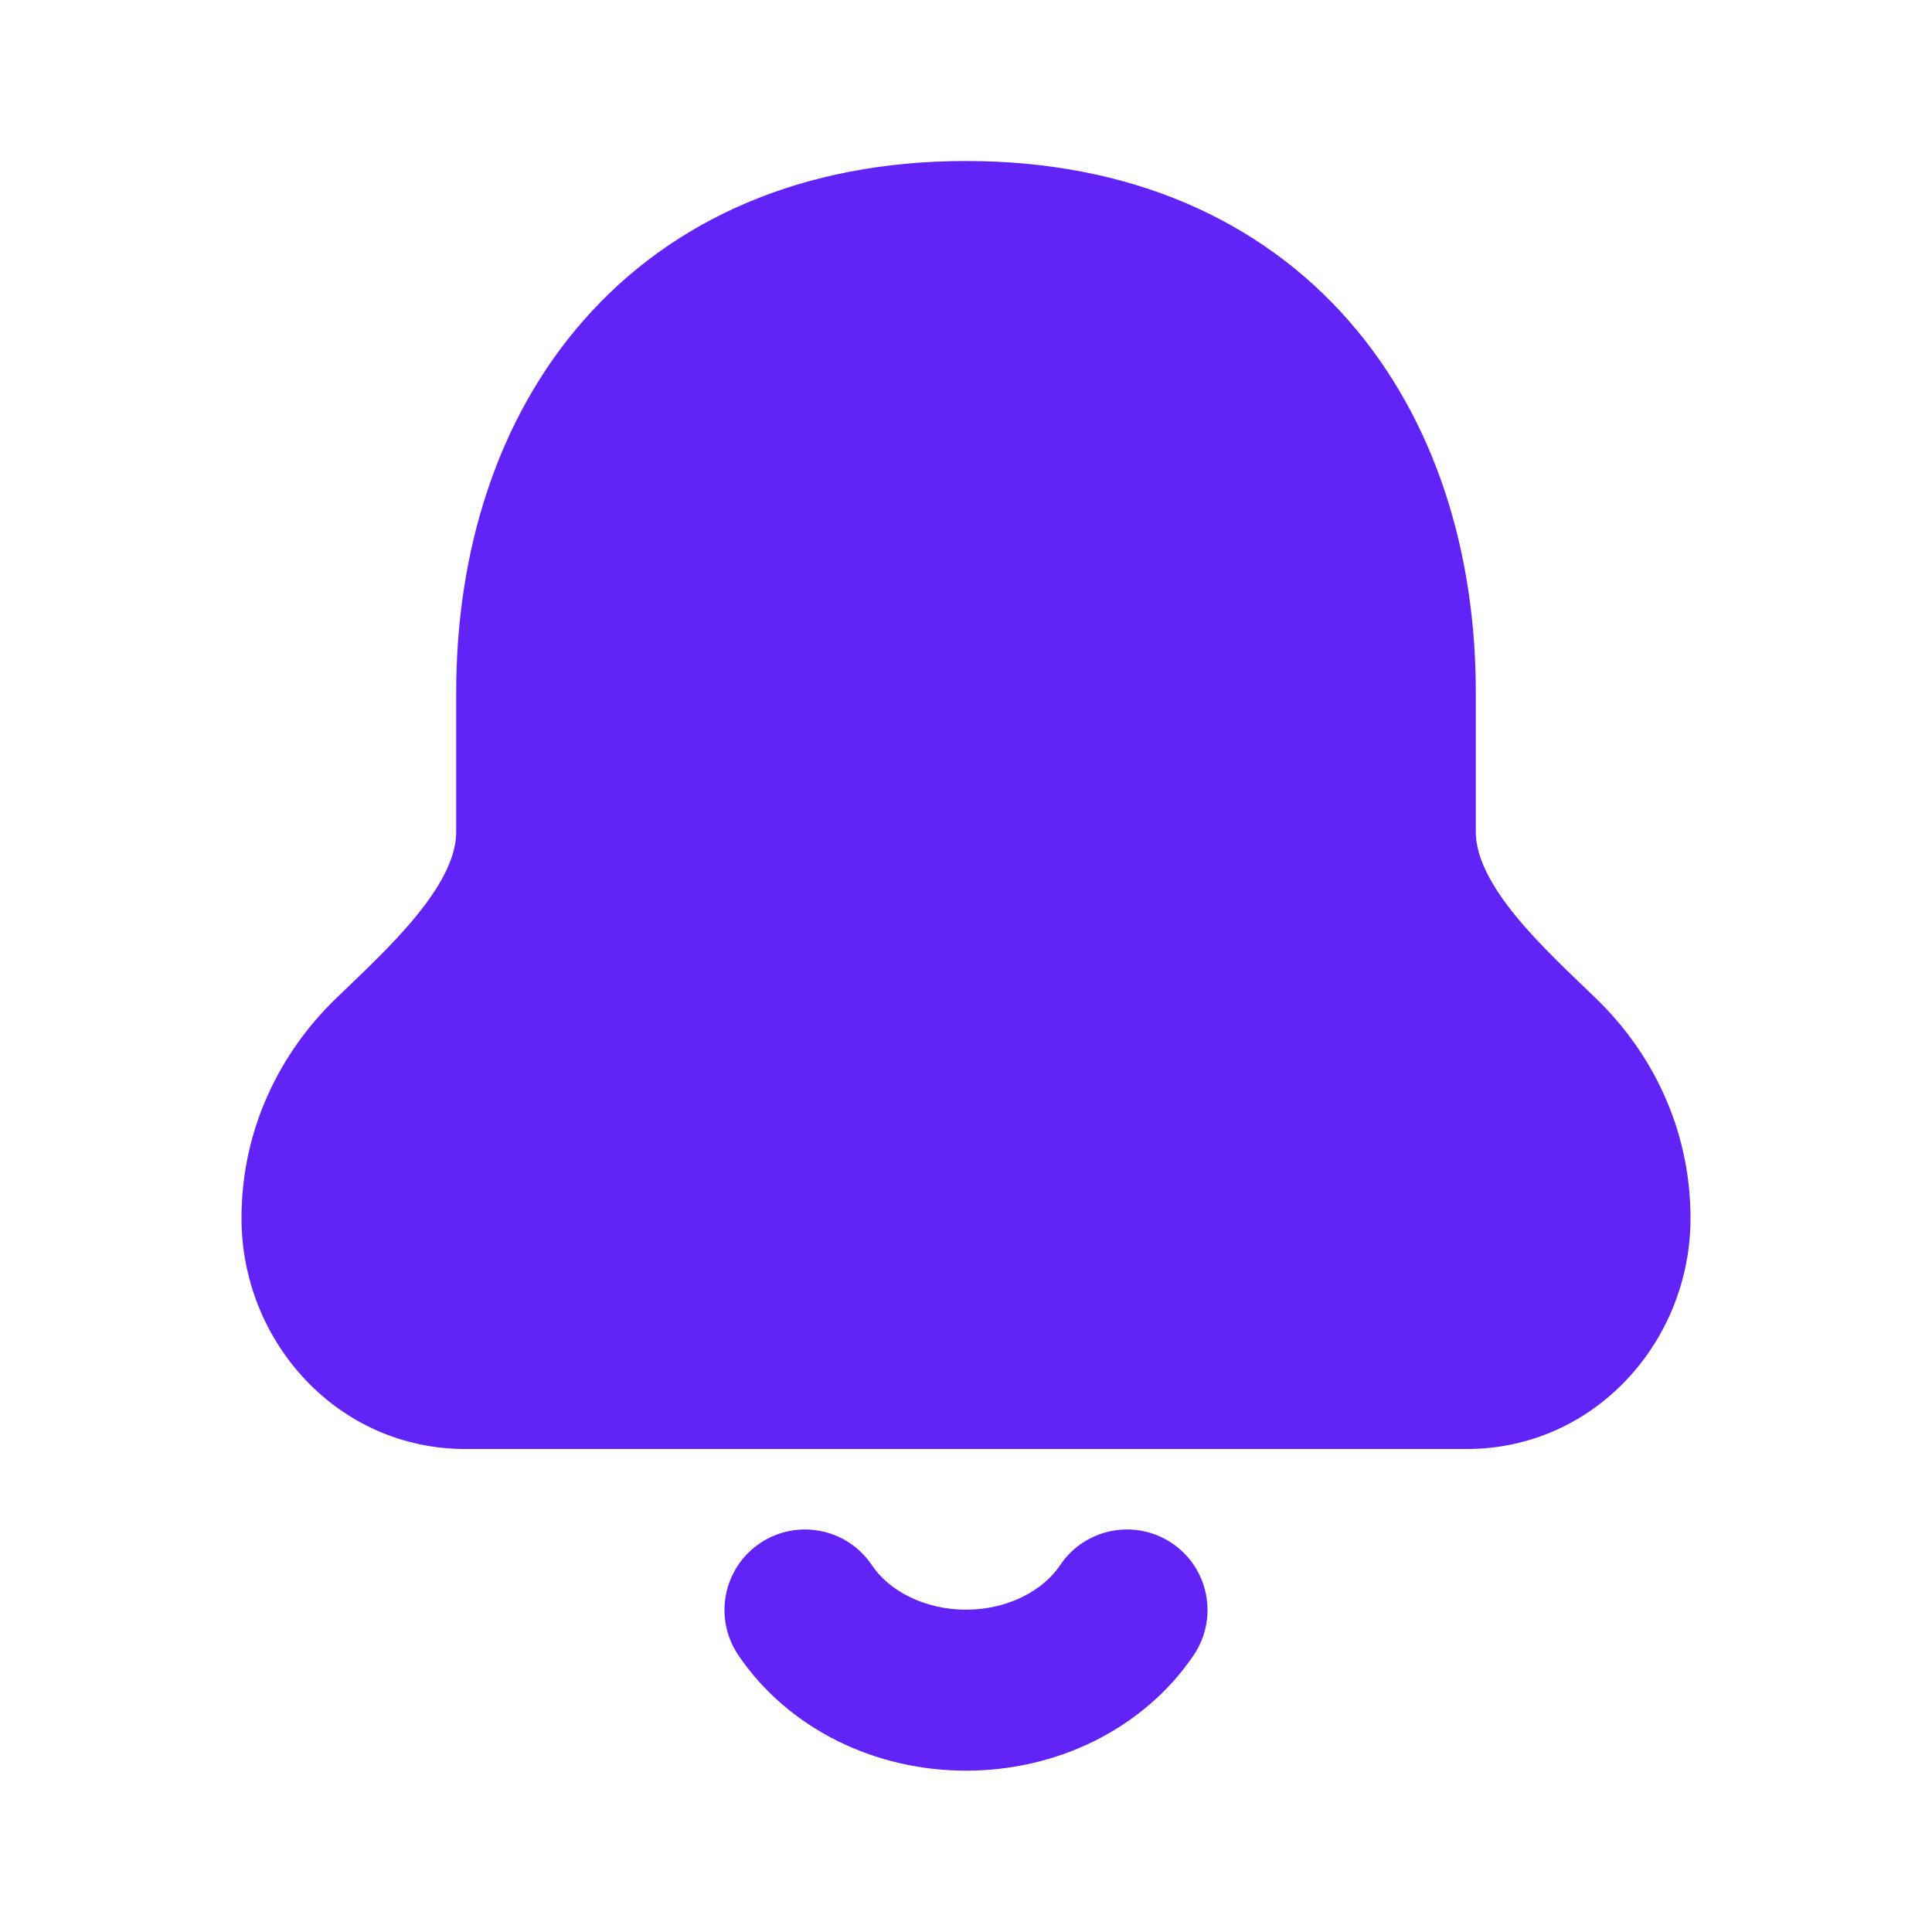
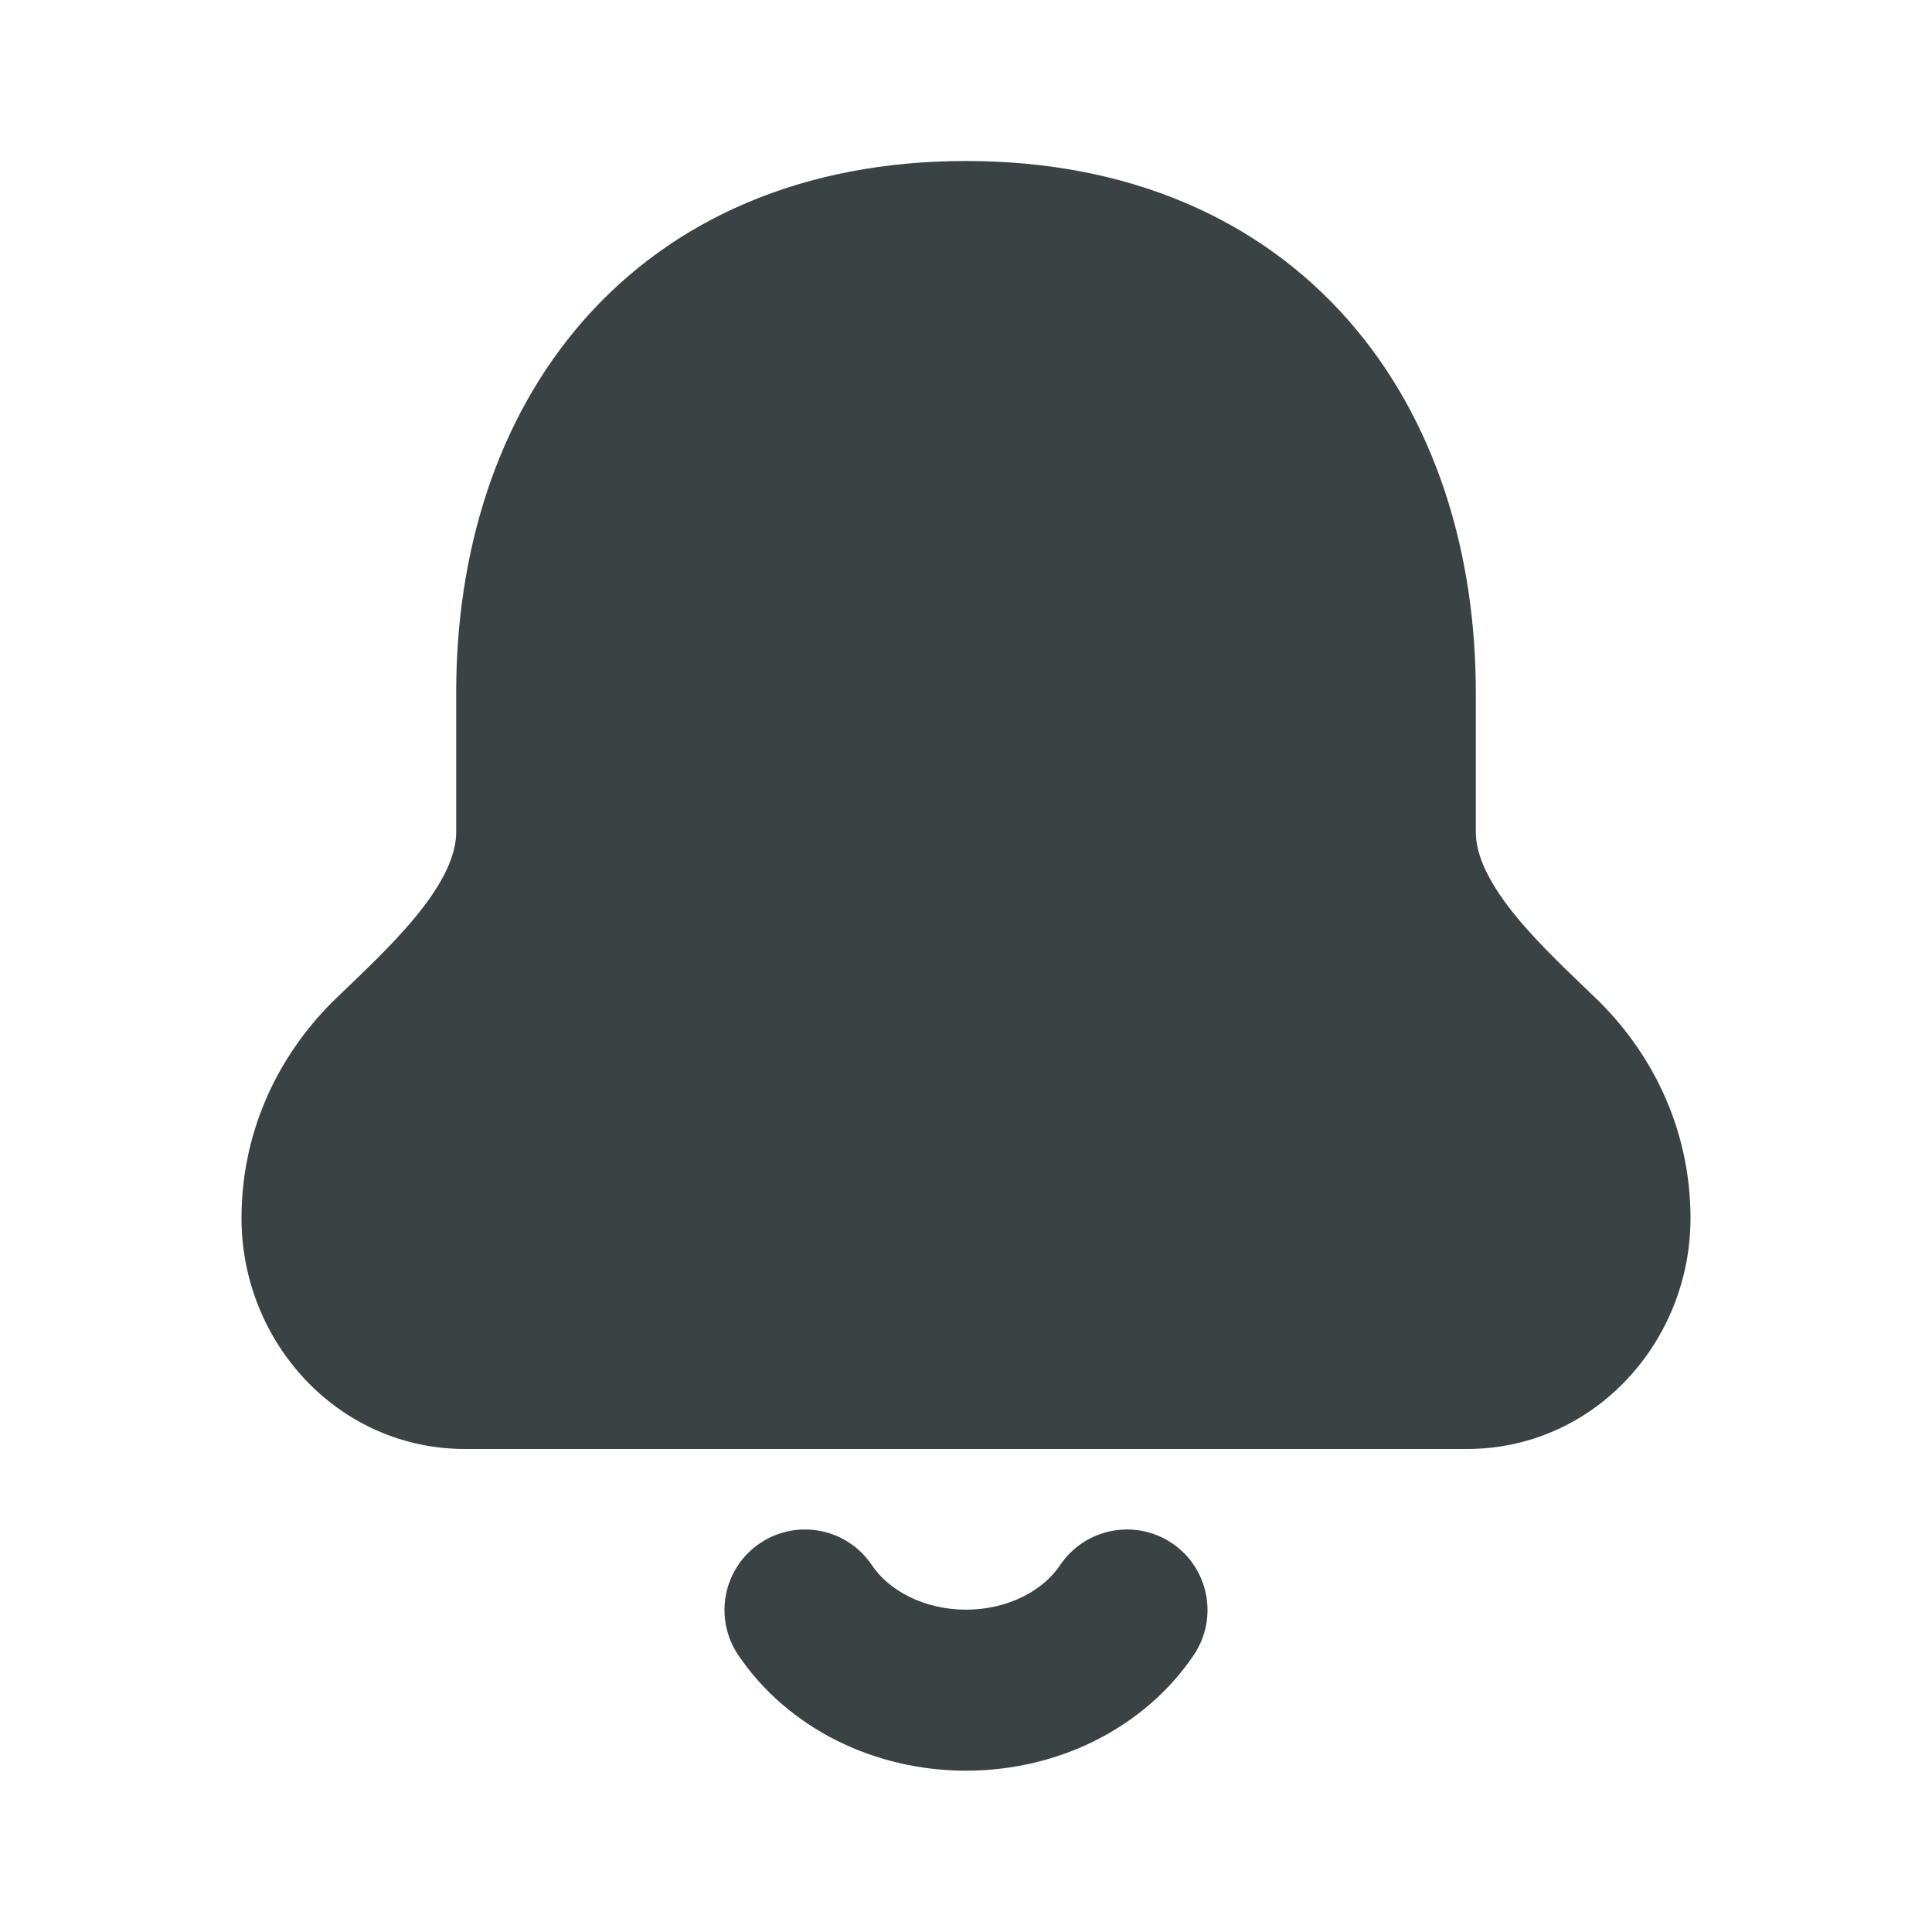
<svg xmlns="http://www.w3.org/2000/svg" width="800px" height="800px" viewBox="0 0 24 24" fill="none">
-   <path fill-rule="evenodd" clip-rule="evenodd" d="M12 2C9.97 2 8.349 2.726 7.248 3.981C6.164 5.217 5.667 6.871 5.667 8.6V10.333C5.667 10.577 5.557 10.871 5.272 11.25C4.998 11.613 4.643 11.953 4.25 12.33L4.184 12.393C3.5 13.049 3 14 3 15.133C3 16.67 4.198 18 5.778 18H18.222C19.802 18 21 16.67 21 15.133C21 14 20.5 13.049 19.816 12.393L19.75 12.33L19.75 12.33C19.357 11.953 19.002 11.613 18.728 11.25C18.443 10.871 18.333 10.577 18.333 10.333V8.6C18.333 6.871 17.836 5.217 16.752 3.981C15.651 2.726 14.03 2 12 2Z" fill="#6123f6" />
-   <path fill-rule="evenodd" clip-rule="evenodd" d="M9.443 19.169C9.902 18.862 10.523 18.984 10.831 19.443C10.93 19.591 11.084 19.731 11.292 19.834C11.5 19.938 11.744 19.996 12 19.996C12.256 19.996 12.5 19.938 12.708 19.834C12.916 19.731 13.07 19.591 13.169 19.443C13.477 18.984 14.098 18.862 14.557 19.169C15.016 19.477 15.138 20.098 14.831 20.557C14.523 21.015 14.094 21.378 13.6 21.625C13.106 21.871 12.555 21.996 12 21.996C11.445 21.996 10.894 21.871 10.4 21.625C9.906 21.378 9.477 21.015 9.169 20.557C8.862 20.098 8.984 19.477 9.443 19.169Z" fill="#6123f6" />
+   <path fill-rule="evenodd" clip-rule="evenodd" d="M12 2C9.97 2 8.349 2.726 7.248 3.981C6.164 5.217 5.667 6.871 5.667 8.6V10.333C5.667 10.577 5.557 10.871 5.272 11.25C4.998 11.613 4.643 11.953 4.25 12.33L4.184 12.393C3.5 13.049 3 14 3 15.133C3 16.67 4.198 18 5.778 18H18.222C19.802 18 21 16.67 21 15.133C21 14 20.5 13.049 19.816 12.393L19.75 12.33L19.75 12.33C19.357 11.953 19.002 11.613 18.728 11.25C18.443 10.871 18.333 10.577 18.333 10.333V8.6C18.333 6.871 17.836 5.217 16.752 3.981C15.651 2.726 14.03 2 12 2Z" fill="#3a4243" />
+   <path fill-rule="evenodd" clip-rule="evenodd" d="M9.443 19.169C9.902 18.862 10.523 18.984 10.831 19.443C10.93 19.591 11.084 19.731 11.292 19.834C11.5 19.938 11.744 19.996 12 19.996C12.256 19.996 12.5 19.938 12.708 19.834C12.916 19.731 13.07 19.591 13.169 19.443C13.477 18.984 14.098 18.862 14.557 19.169C15.016 19.477 15.138 20.098 14.831 20.557C14.523 21.015 14.094 21.378 13.6 21.625C13.106 21.871 12.555 21.996 12 21.996C11.445 21.996 10.894 21.871 10.4 21.625C9.906 21.378 9.477 21.015 9.169 20.557C8.862 20.098 8.984 19.477 9.443 19.169Z" fill="#3a4243" />
</svg>
